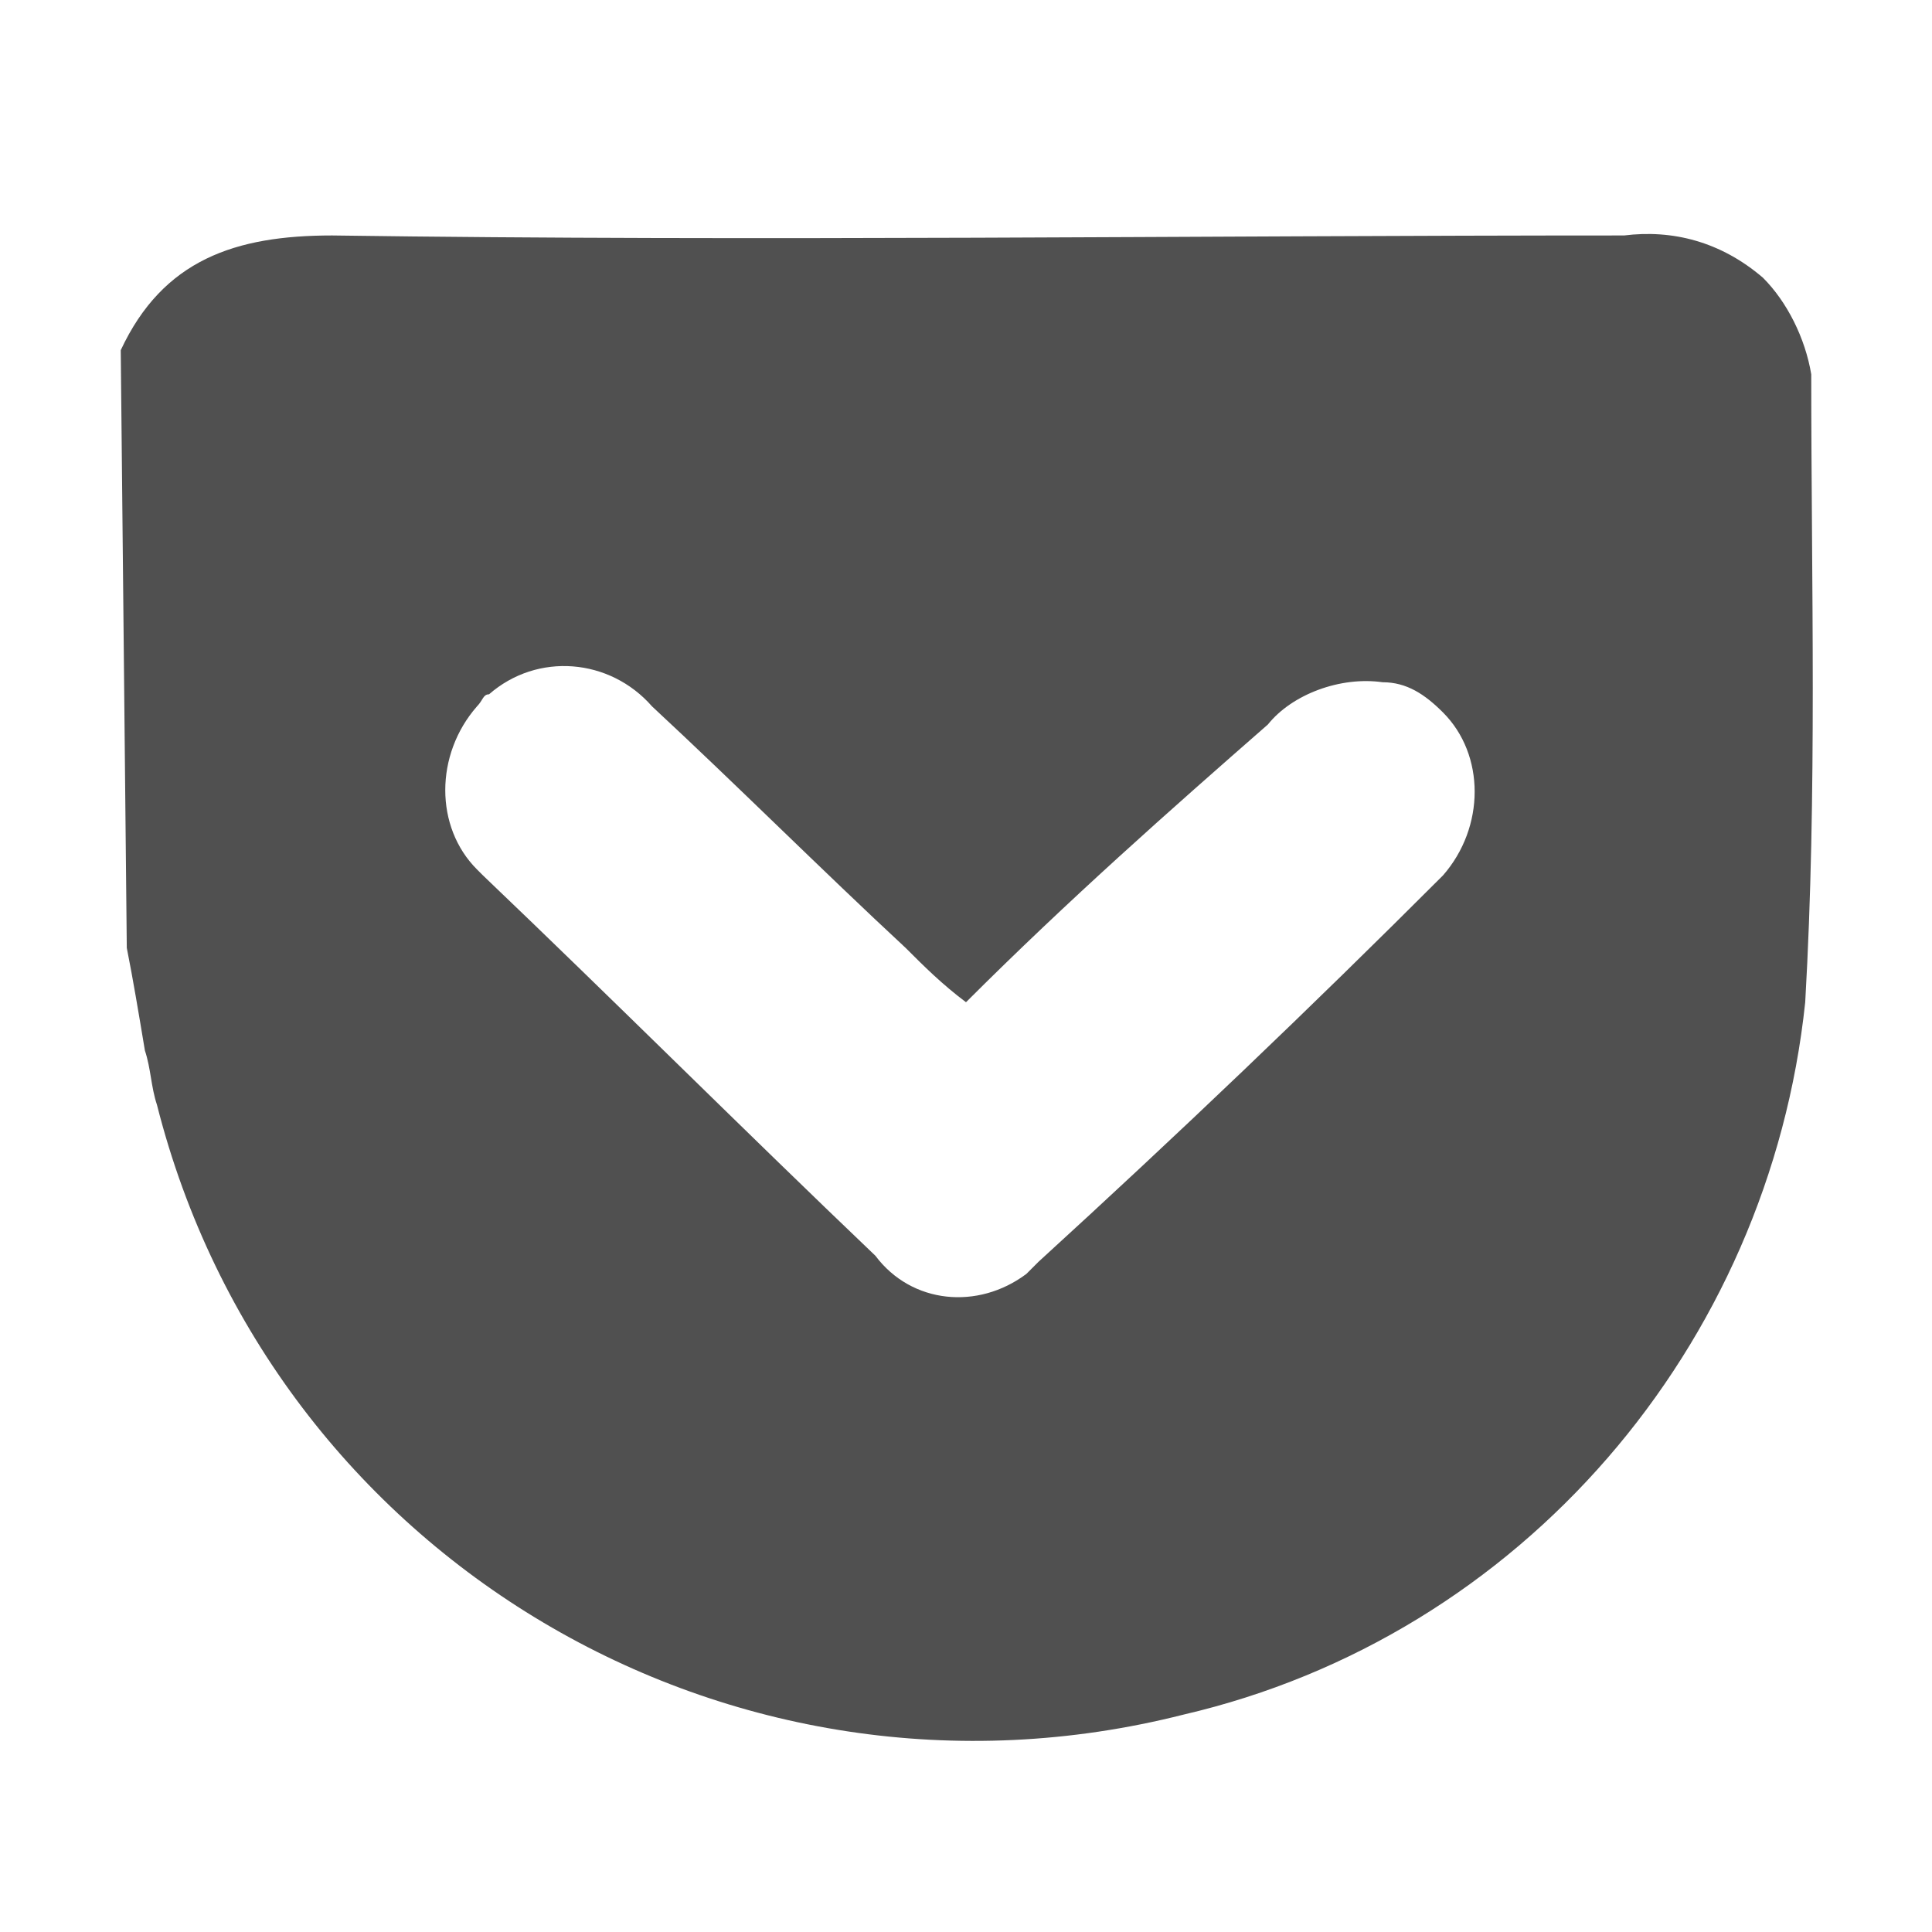
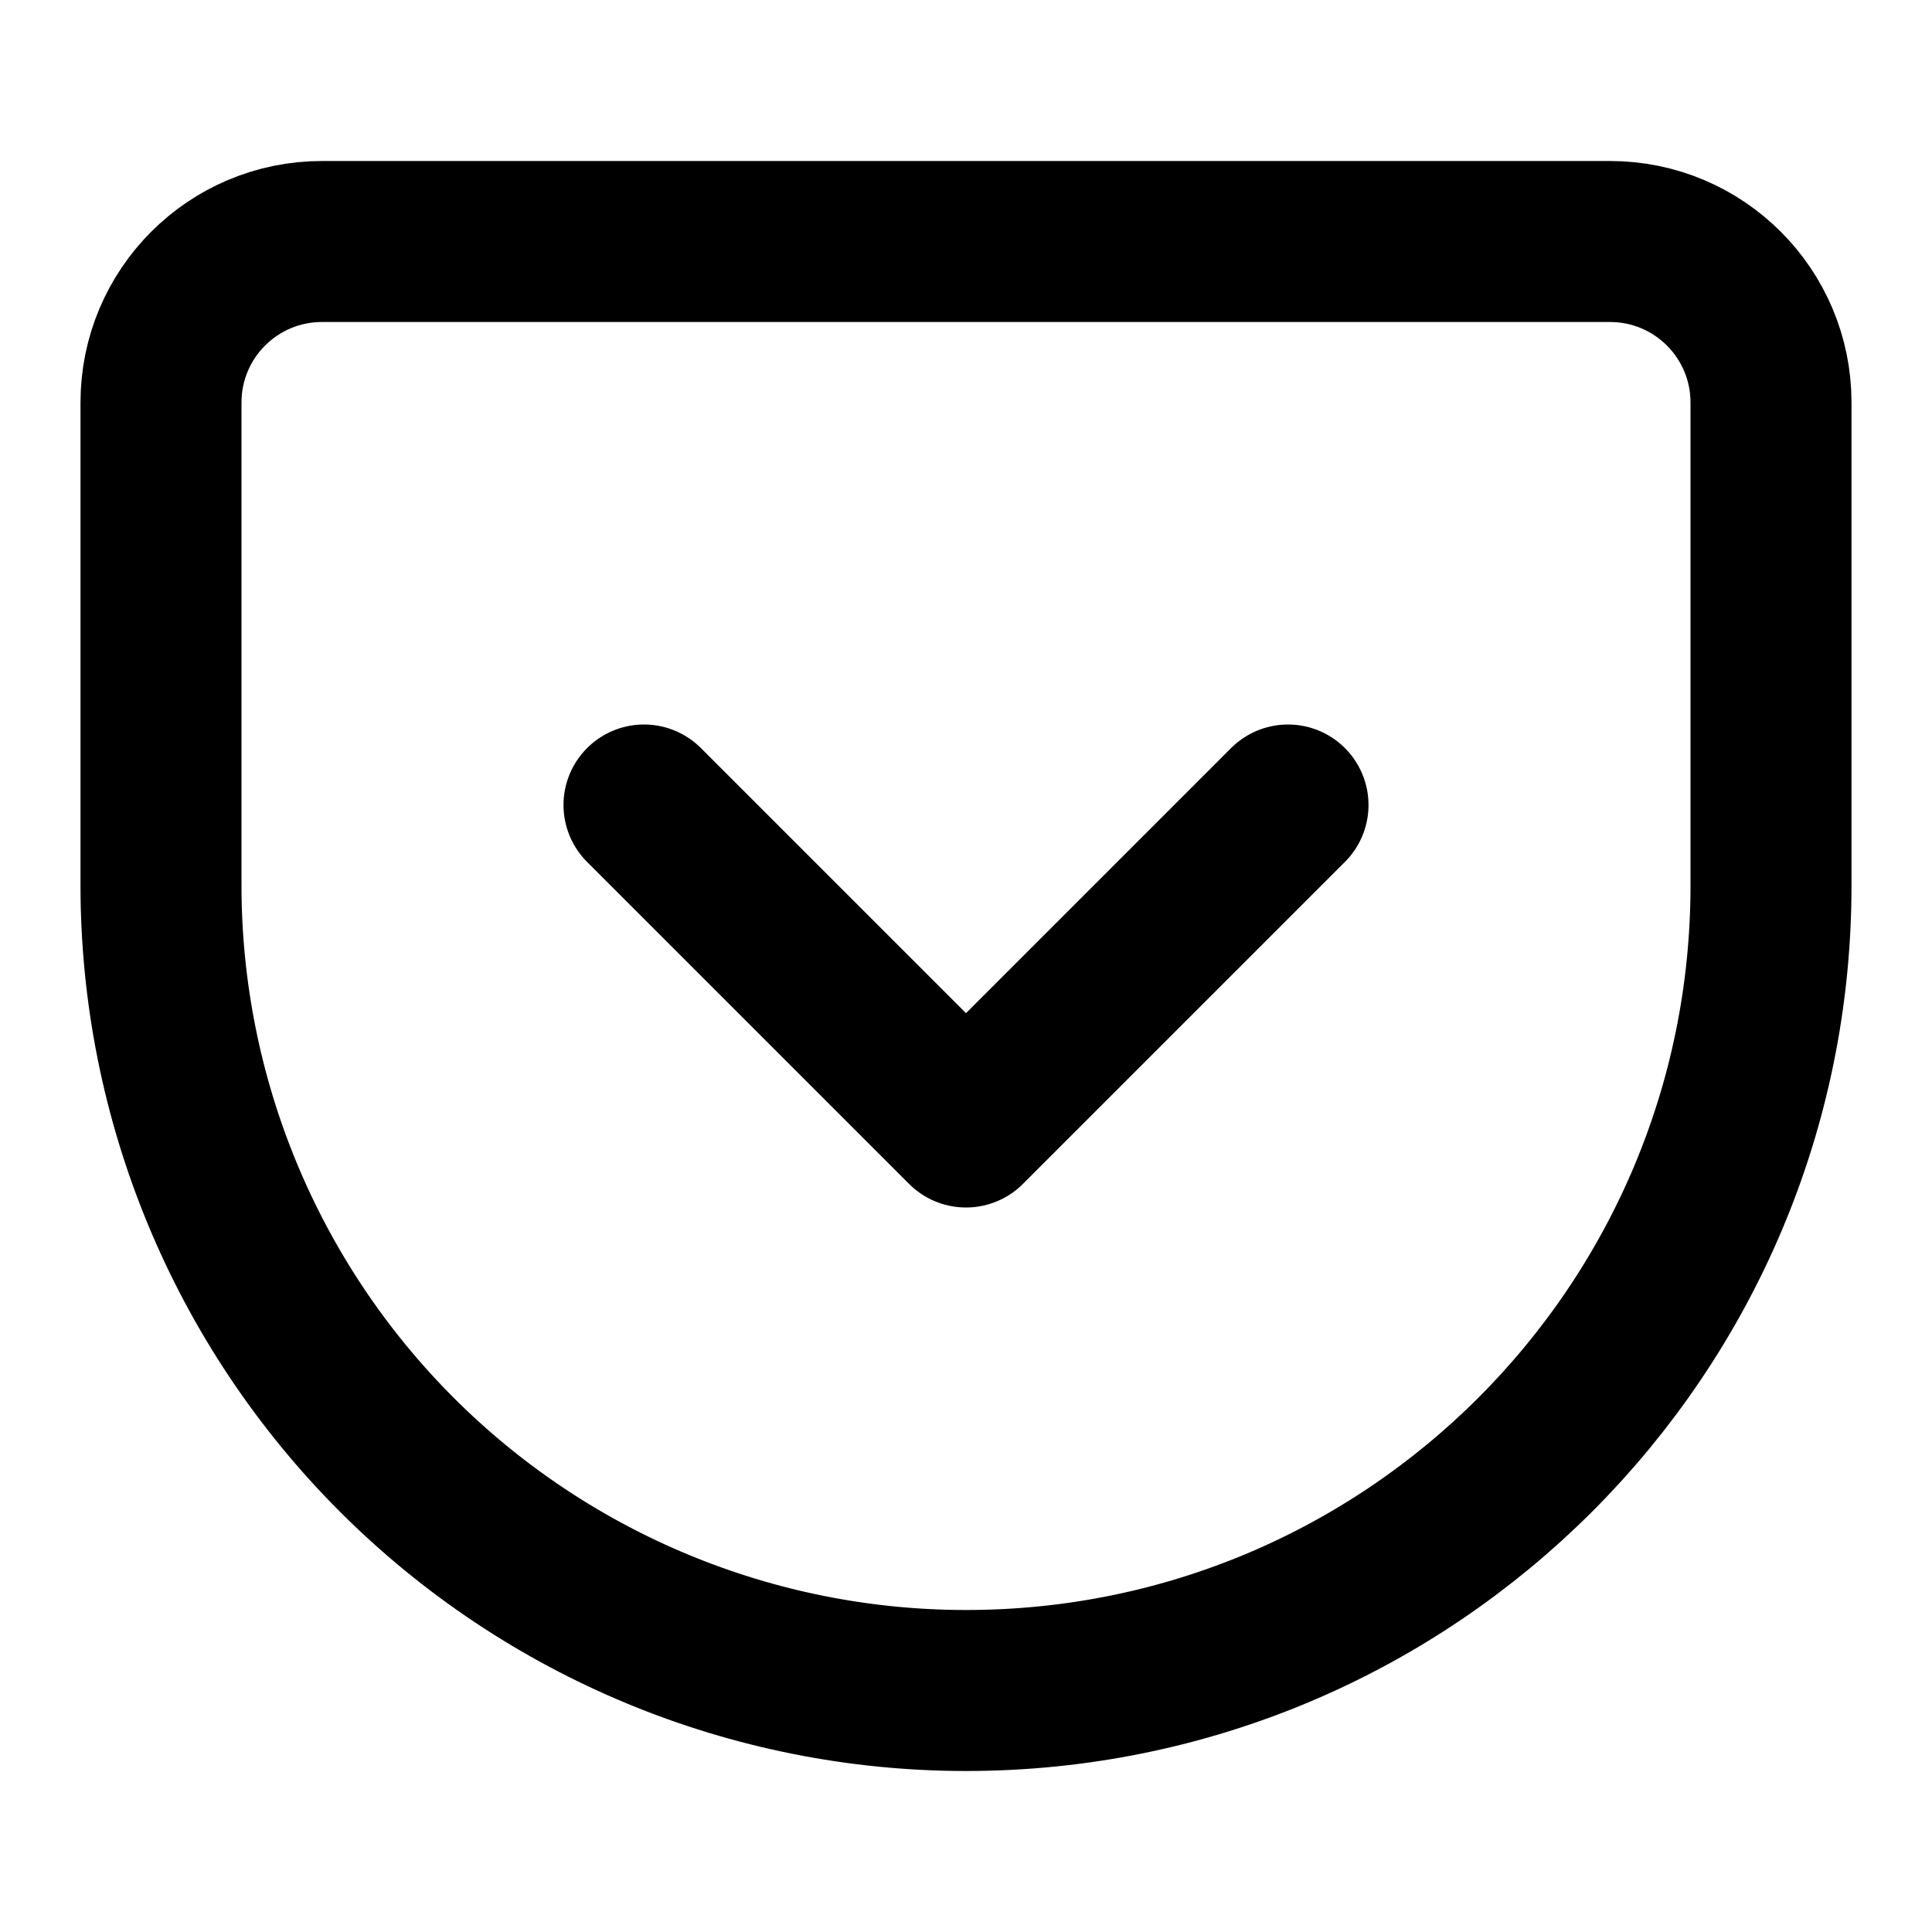
- <svg xmlns="http://www.w3.org/2000/svg" width="13" height="13" viewBox="0 0 32 32" preserveAspectRatio="slice">
-   <style>path{fill:#505050}</style>
-   <path d="M2 5.8c.7-1.5 1.9-1.9 3.5-1.9 7.1.1 14.2 0 21.4 0 .8-.1 1.6.1 2.3.7.4.4.7 1 .8 1.6 0 3.5.1 6.9-.1 10.4-.6 5.7-4.7 10.5-10.3 11.8-7.5 1.9-15.1-2.6-17-10.1-.1-.3-.1-.6-.2-.9-.1-.6-.2-1.2-.3-1.7L2 5.8zm14 10.8c-.4-.3-.7-.6-1-.9-1.4-1.3-2.8-2.7-4.2-4-.7-.8-1.9-.9-2.7-.2-.1 0-.1.1-.2.2-.7.8-.7 2 0 2.7l.1.1c2.2 2.1 4.3 4.2 6.5 6.3.6.8 1.7.9 2.5.3l.2-.2c2.3-2.1 4.5-4.2 6.7-6.4.7-.8.7-2 0-2.7-.3-.3-.6-.5-1-.5-.7-.1-1.5.2-1.9.7-1.6 1.4-3.3 2.9-5 4.6z" />
+ <svg xmlns="http://www.w3.org/2000/svg" width="16px" height="16px" viewBox="0 0 24 24">
+   <g stroke="none" stroke-width="1" fill="none" fill-rule="evenodd" stroke-linecap="round" stroke-linejoin="round">
+     <g transform="translate(2, 3)" stroke="#000000" stroke-width="2">
+       <path d="M2,0 L18,0 C19.105,0 20,0.895 20,2 L20,8 C20,13.523 15.523,18 10,18 C7.348,18 4.804,16.946 2.929,15.071 C1.054,13.196 2.22044605e-16,10.652 0,8 L0,2 C-2.22044605e-16,0.895 0.895,0 2,0 Z" />
+       <polyline points="6 7 10 11 14 7" />
+     </g>
+   </g>
</svg>
